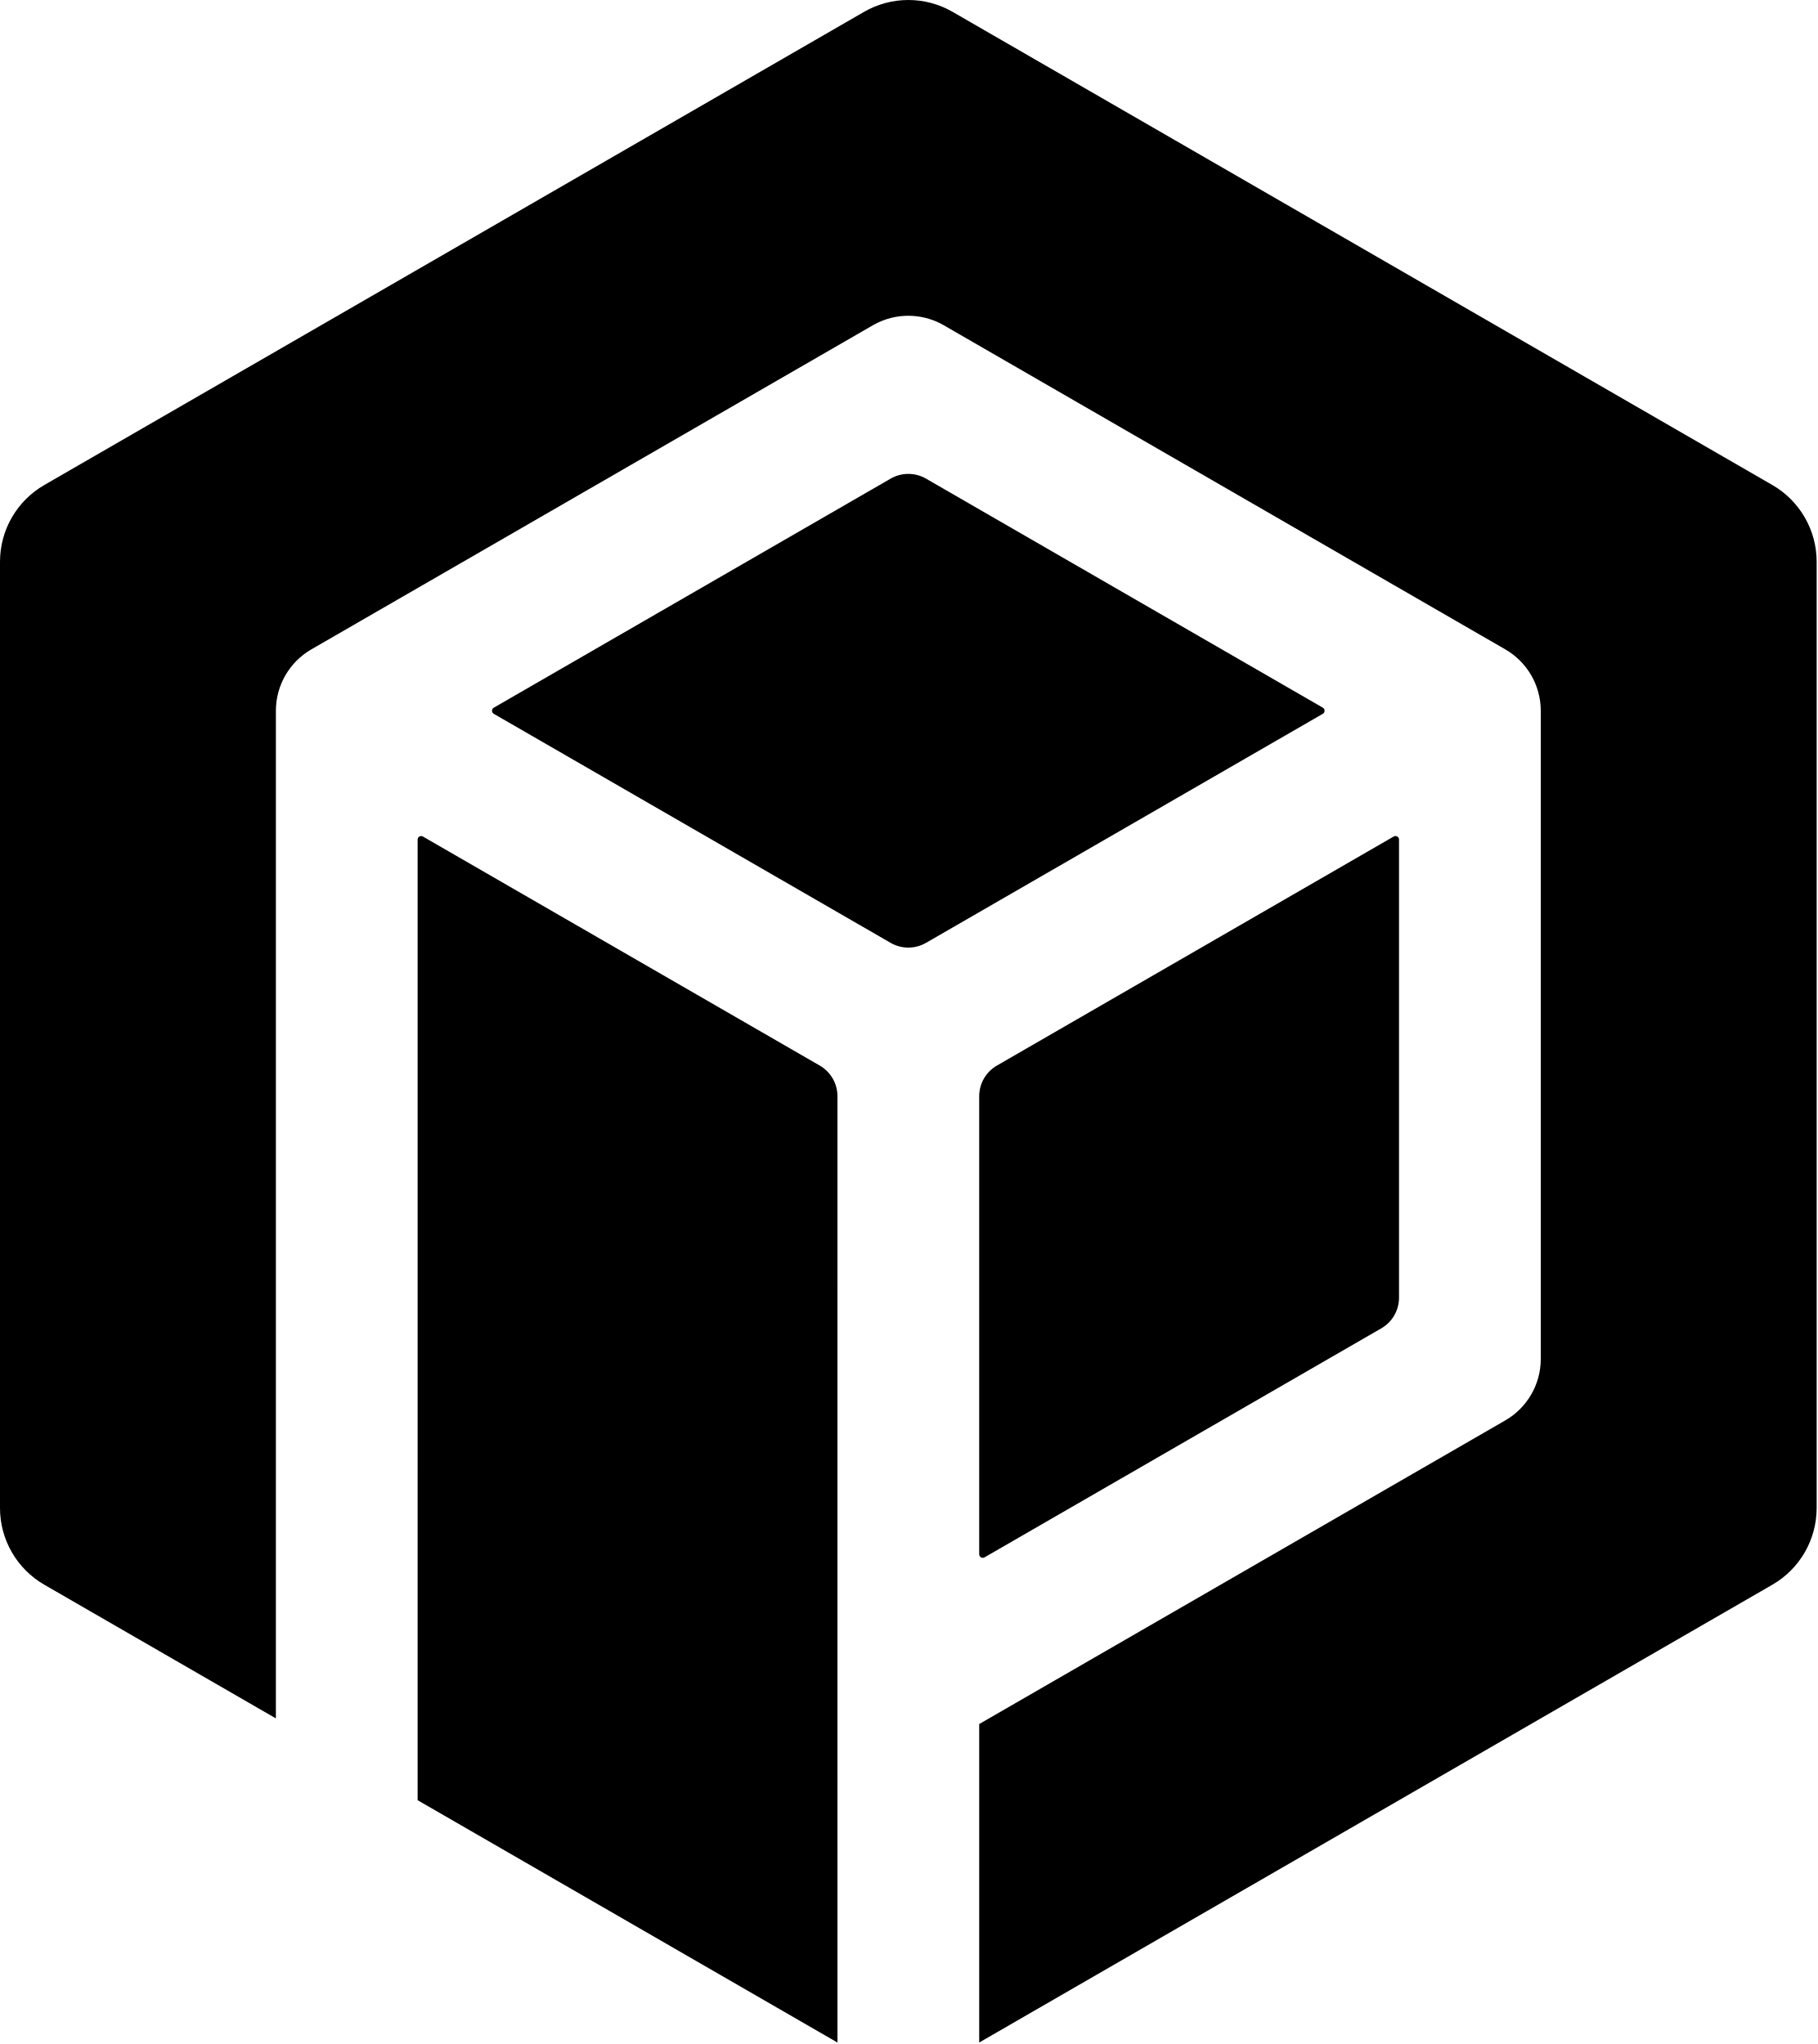
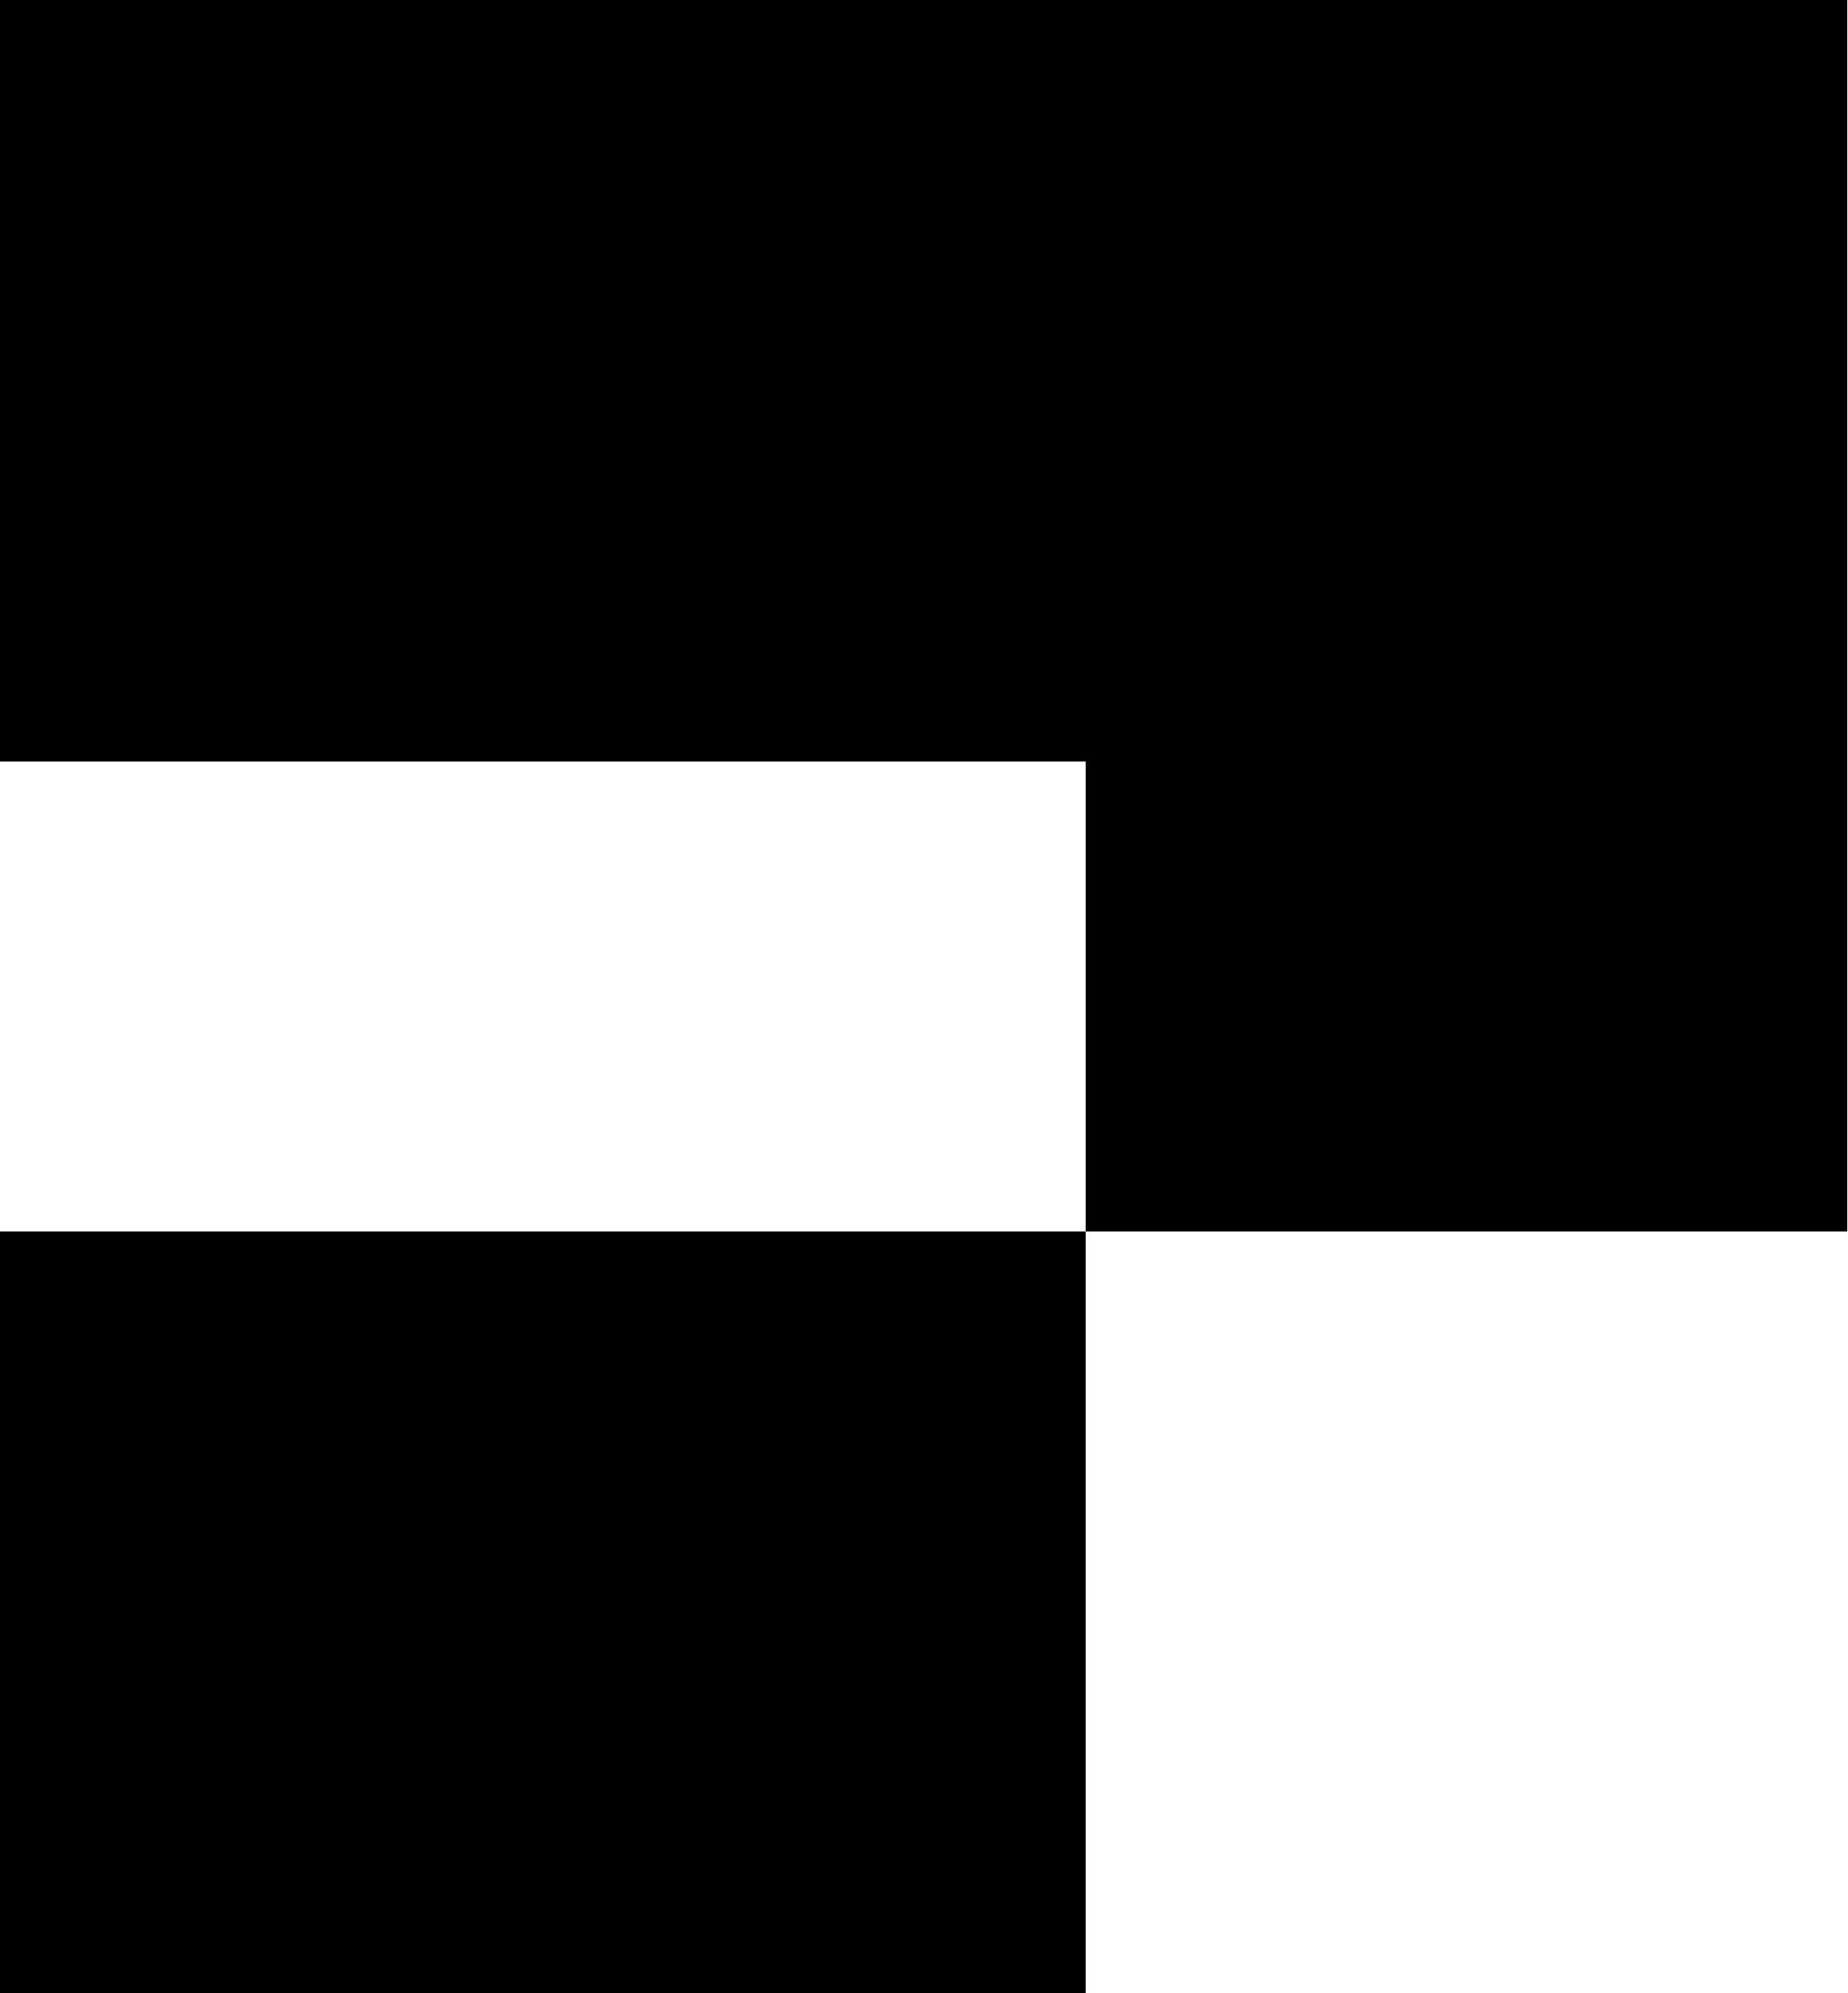
- <svg xmlns="http://www.w3.org/2000/svg" width="513" height="577" viewBox="0 0 513 577" fill="none">
-   <path d="M117.86 237.013C117.861 236.244 118.694 235.763 119.36 236.148L231.344 300.798C234.438 302.584 236.344 305.885 236.344 309.458L236.348 576.588L117.86 508.178V501.828C117.86 498.85 117.859 495.26 117.859 491.214C117.859 479.26 117.859 463.322 117.859 447.385C117.86 415.587 117.86 383.787 117.86 383.632V237.013Z" fill="black" />
-   <path d="M243.844 3.349C251.579 -1.116 261.109 -1.116 268.844 3.349L500.188 136.916C507.922 141.382 512.688 149.635 512.688 158.566V425.699C512.687 434.63 507.922 442.884 500.188 447.349L276.348 576.583L276.347 486.681L424.821 400.961C431.009 397.388 434.826 390.784 434.826 383.632V200.642C434.826 193.473 430.994 186.877 424.821 183.313L266.349 91.819L265.765 91.495C259.885 88.356 252.815 88.35 246.924 91.494L246.338 91.819L87.865 183.313C81.676 186.887 77.861 193.492 77.86 200.642V418.166C77.86 427.234 77.859 437.31 77.859 447.385C77.859 460.731 77.859 474.077 77.859 485.084L12.5 447.349C4.765 442.884 0 434.63 0 425.699V158.566C0 149.635 4.765 141.382 12.5 136.916L243.844 3.349Z" fill="black" />
-   <path d="M393.326 236.138C393.993 235.754 394.826 236.235 394.826 237.005V366.316C394.826 369.889 392.92 373.19 389.826 374.976L277.846 439.628C277.179 440.013 276.346 439.531 276.346 438.761L276.344 309.456C276.344 305.883 278.25 302.582 281.344 300.796L393.326 236.138Z" fill="black" />
-   <path d="M251.343 135.117C254.437 133.331 258.249 133.331 261.343 135.117L373.321 199.768C373.988 200.153 373.988 201.116 373.321 201.501L261.343 266.156C258.249 267.942 254.437 267.942 251.343 266.156L139.356 201.505C138.69 201.12 138.69 200.157 139.356 199.772L251.343 135.117Z" fill="black" />
+ <svg xmlns="http://www.w3.org/2000/svg" width="114" height="123" viewBox="0 0 114 123" fill="none">
+   <path d="M0 76H67V123H0V76Z" fill="black" />
+   <path d="M67 47H0V0H114V76H67V47Z" fill="black" />
</svg>
